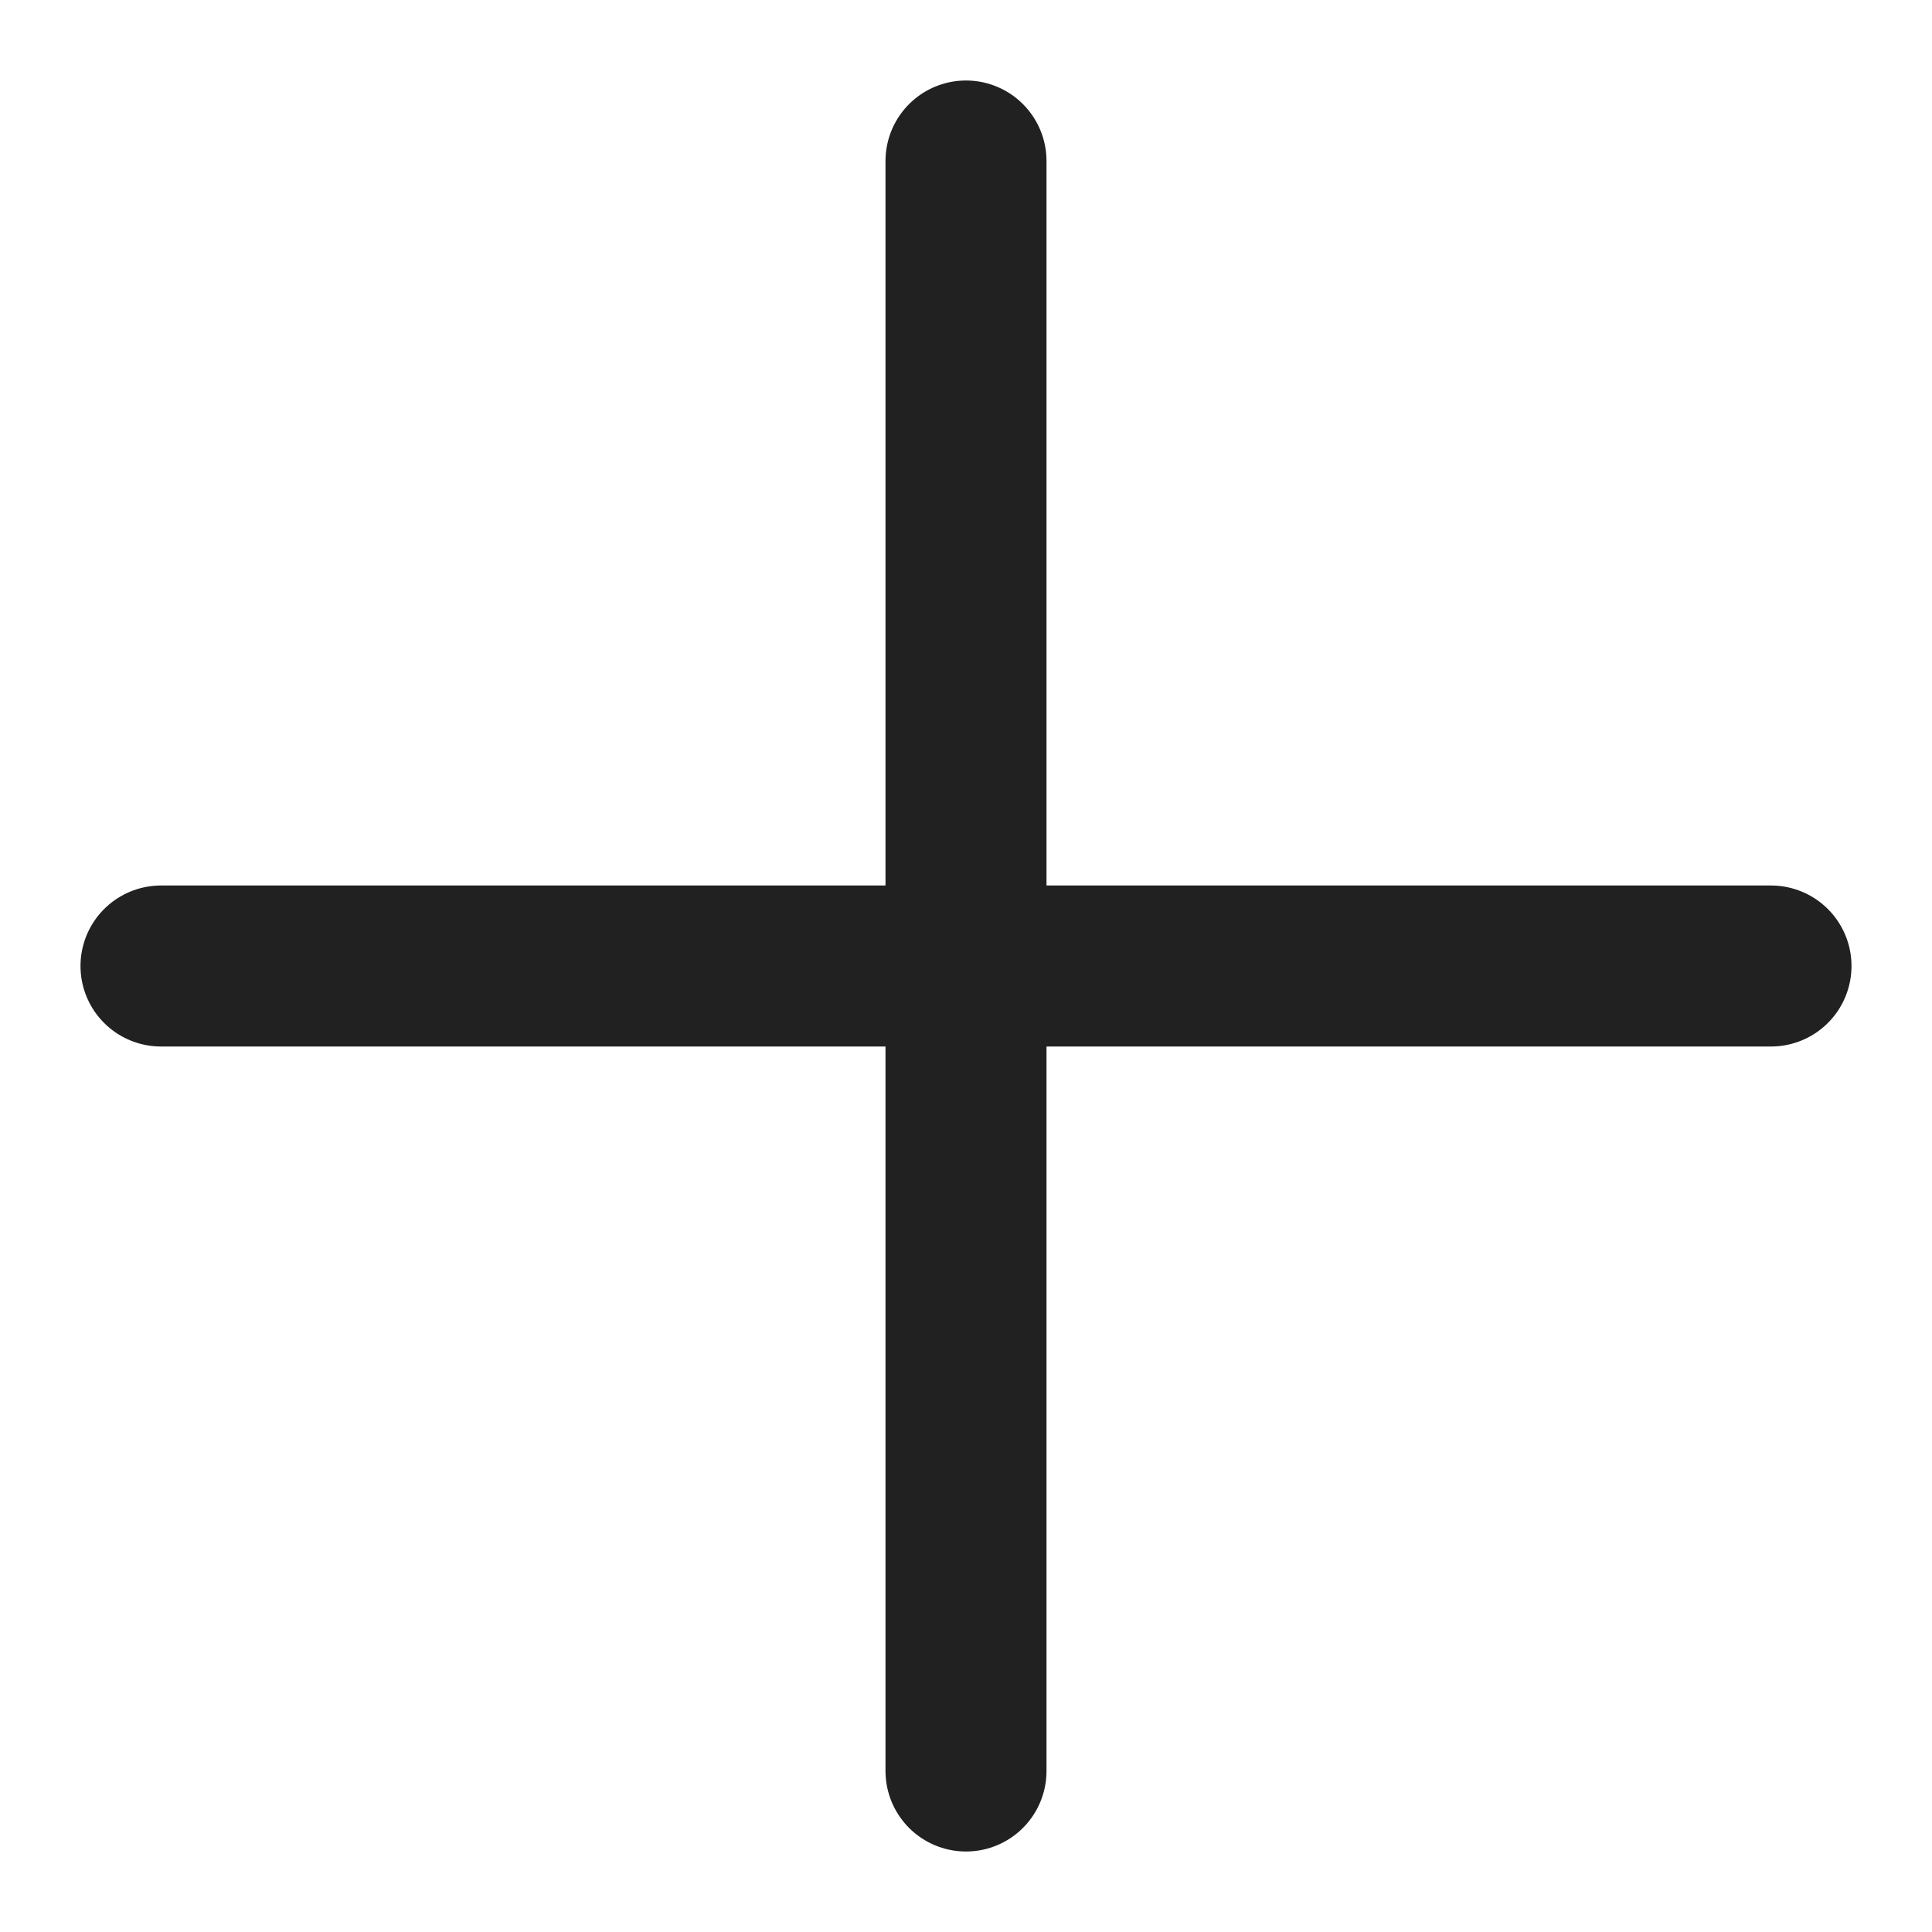
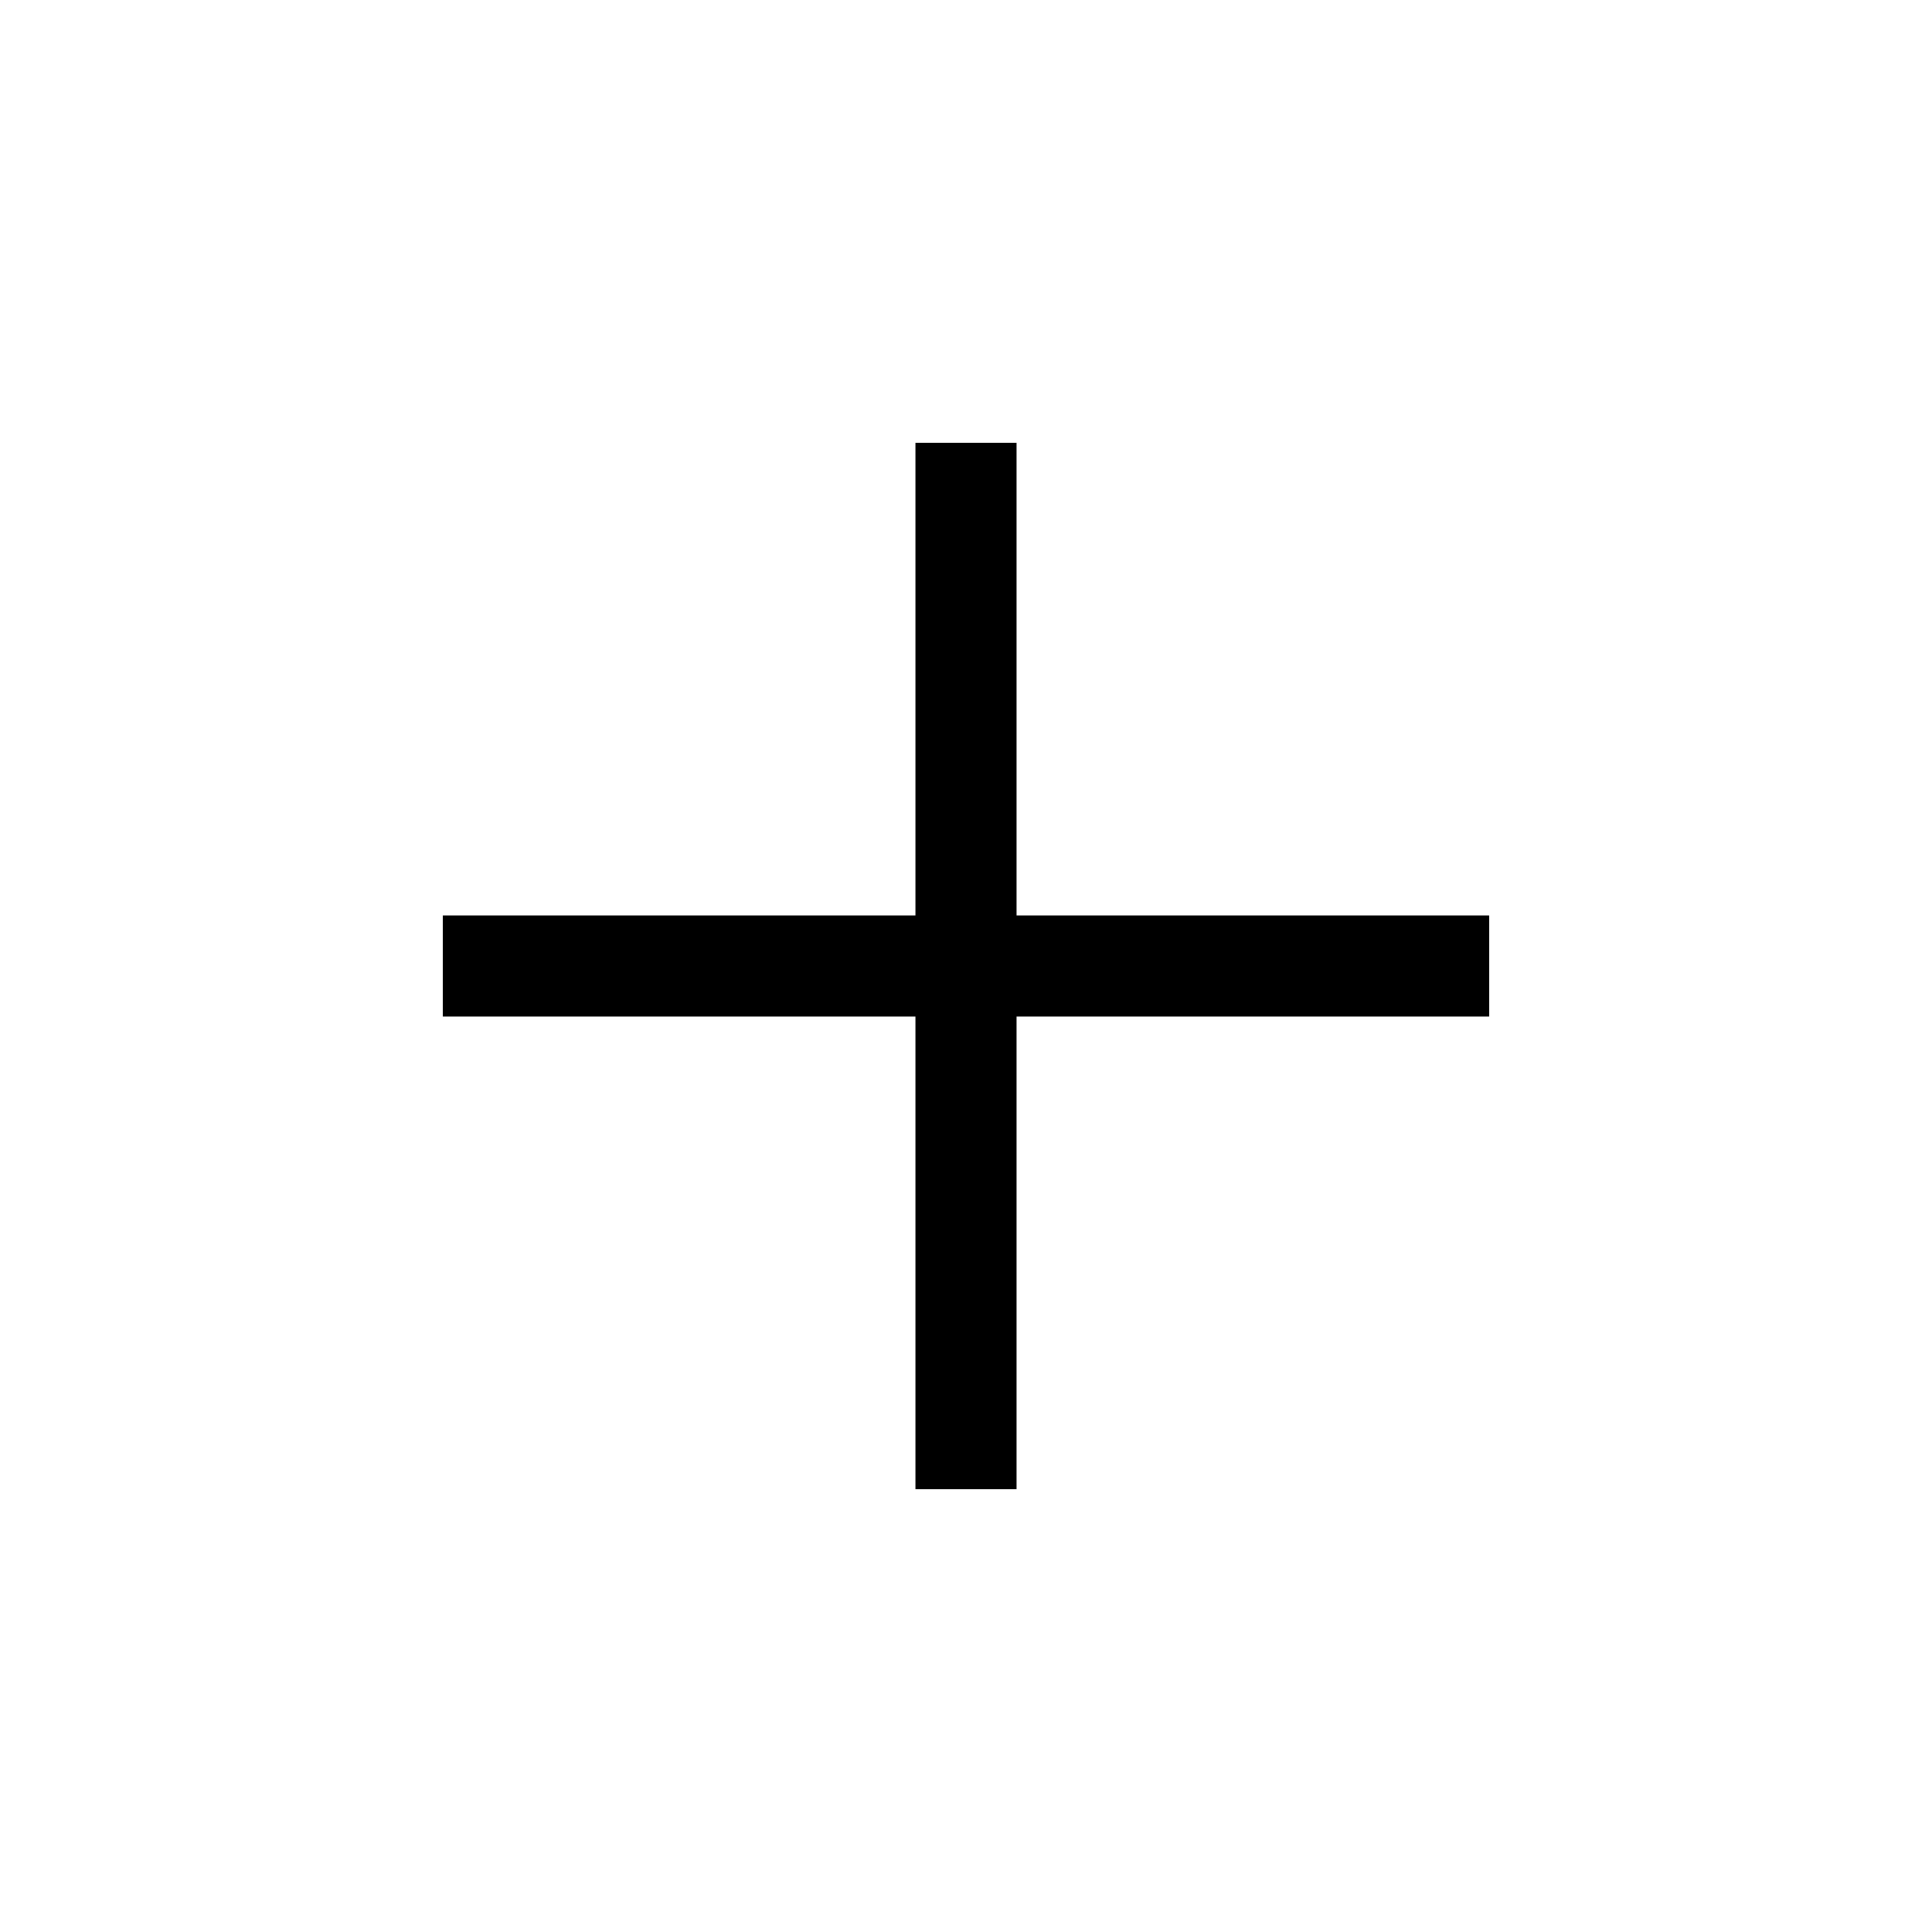
- <svg xmlns="http://www.w3.org/2000/svg" width="24" height="24" fill="none">
-   <g stroke="#212121" stroke-width="2" stroke-linecap="round" stroke-linejoin="round">
-     <path d="M12 2v20M22 12H2" />
-   </g>
+ <svg xmlns="http://www.w3.org/2000/svg" height="40" viewBox="0 -960 960 960" width="40">
+   <path d="M454.873-454.873H220.001v-50.254h234.872v-234.872h50.254v234.872h234.872v50.254H505.127v234.872h-50.254v-234.872Z" />
</svg>
